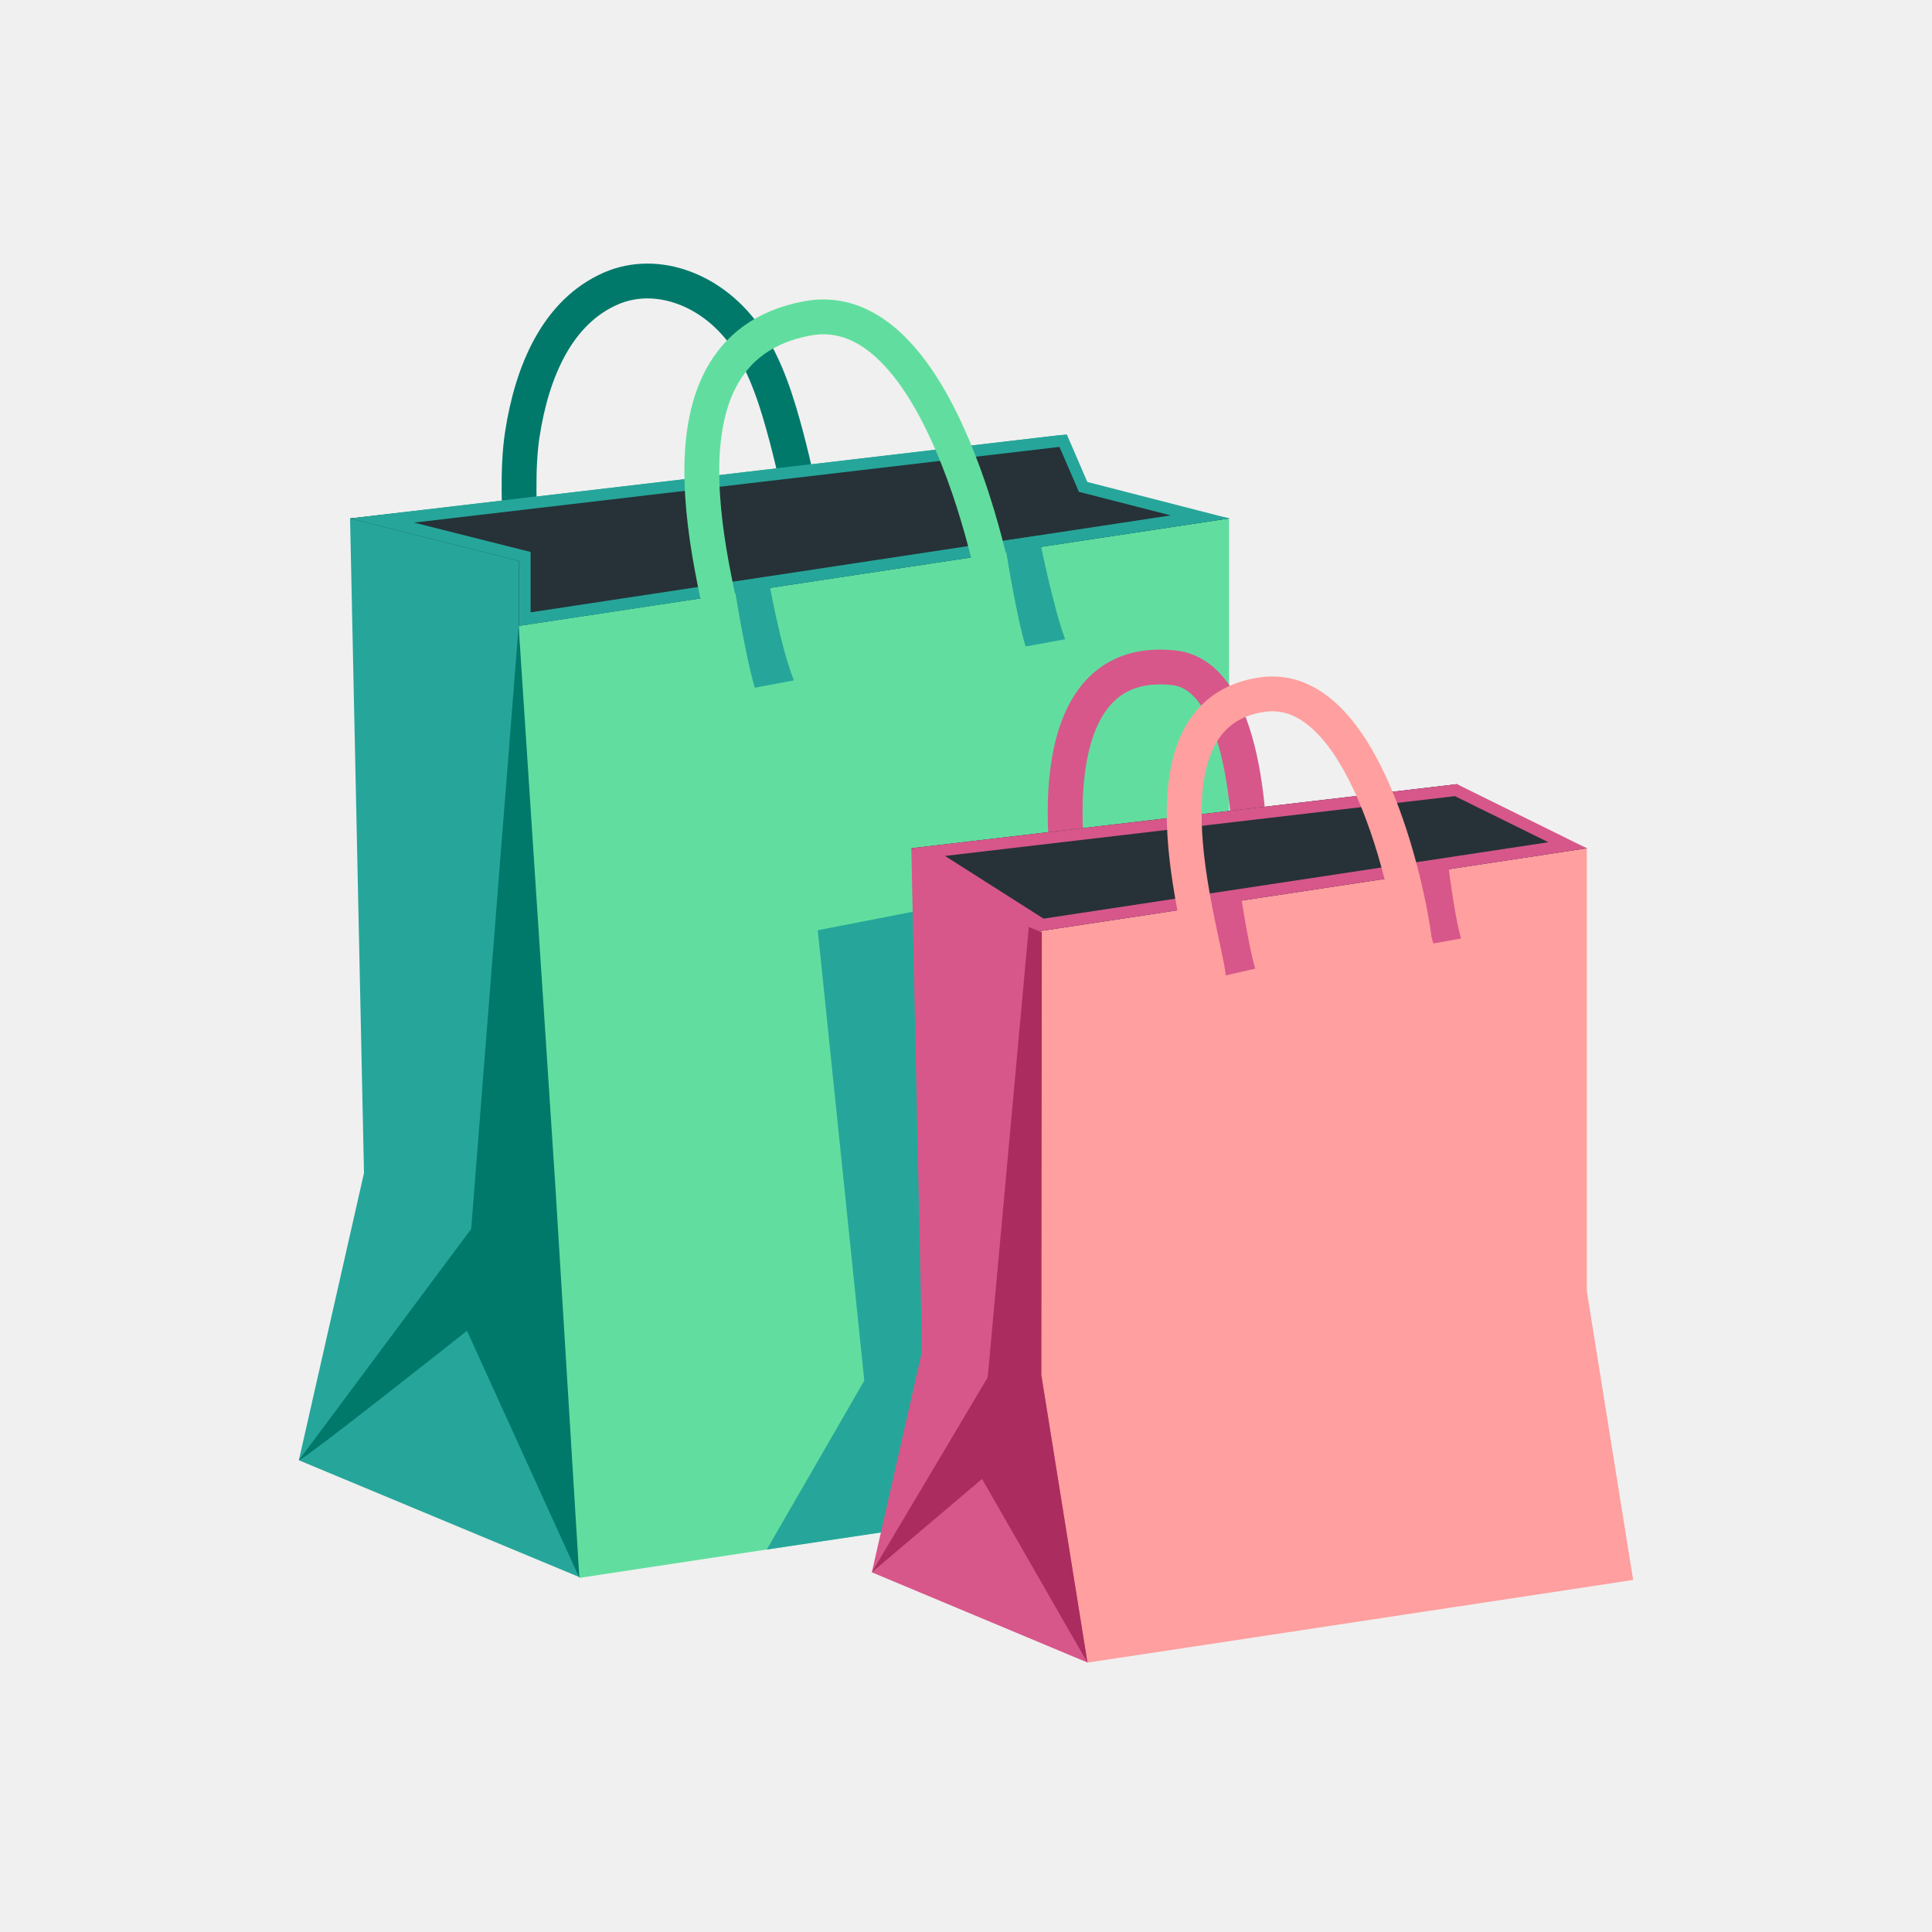
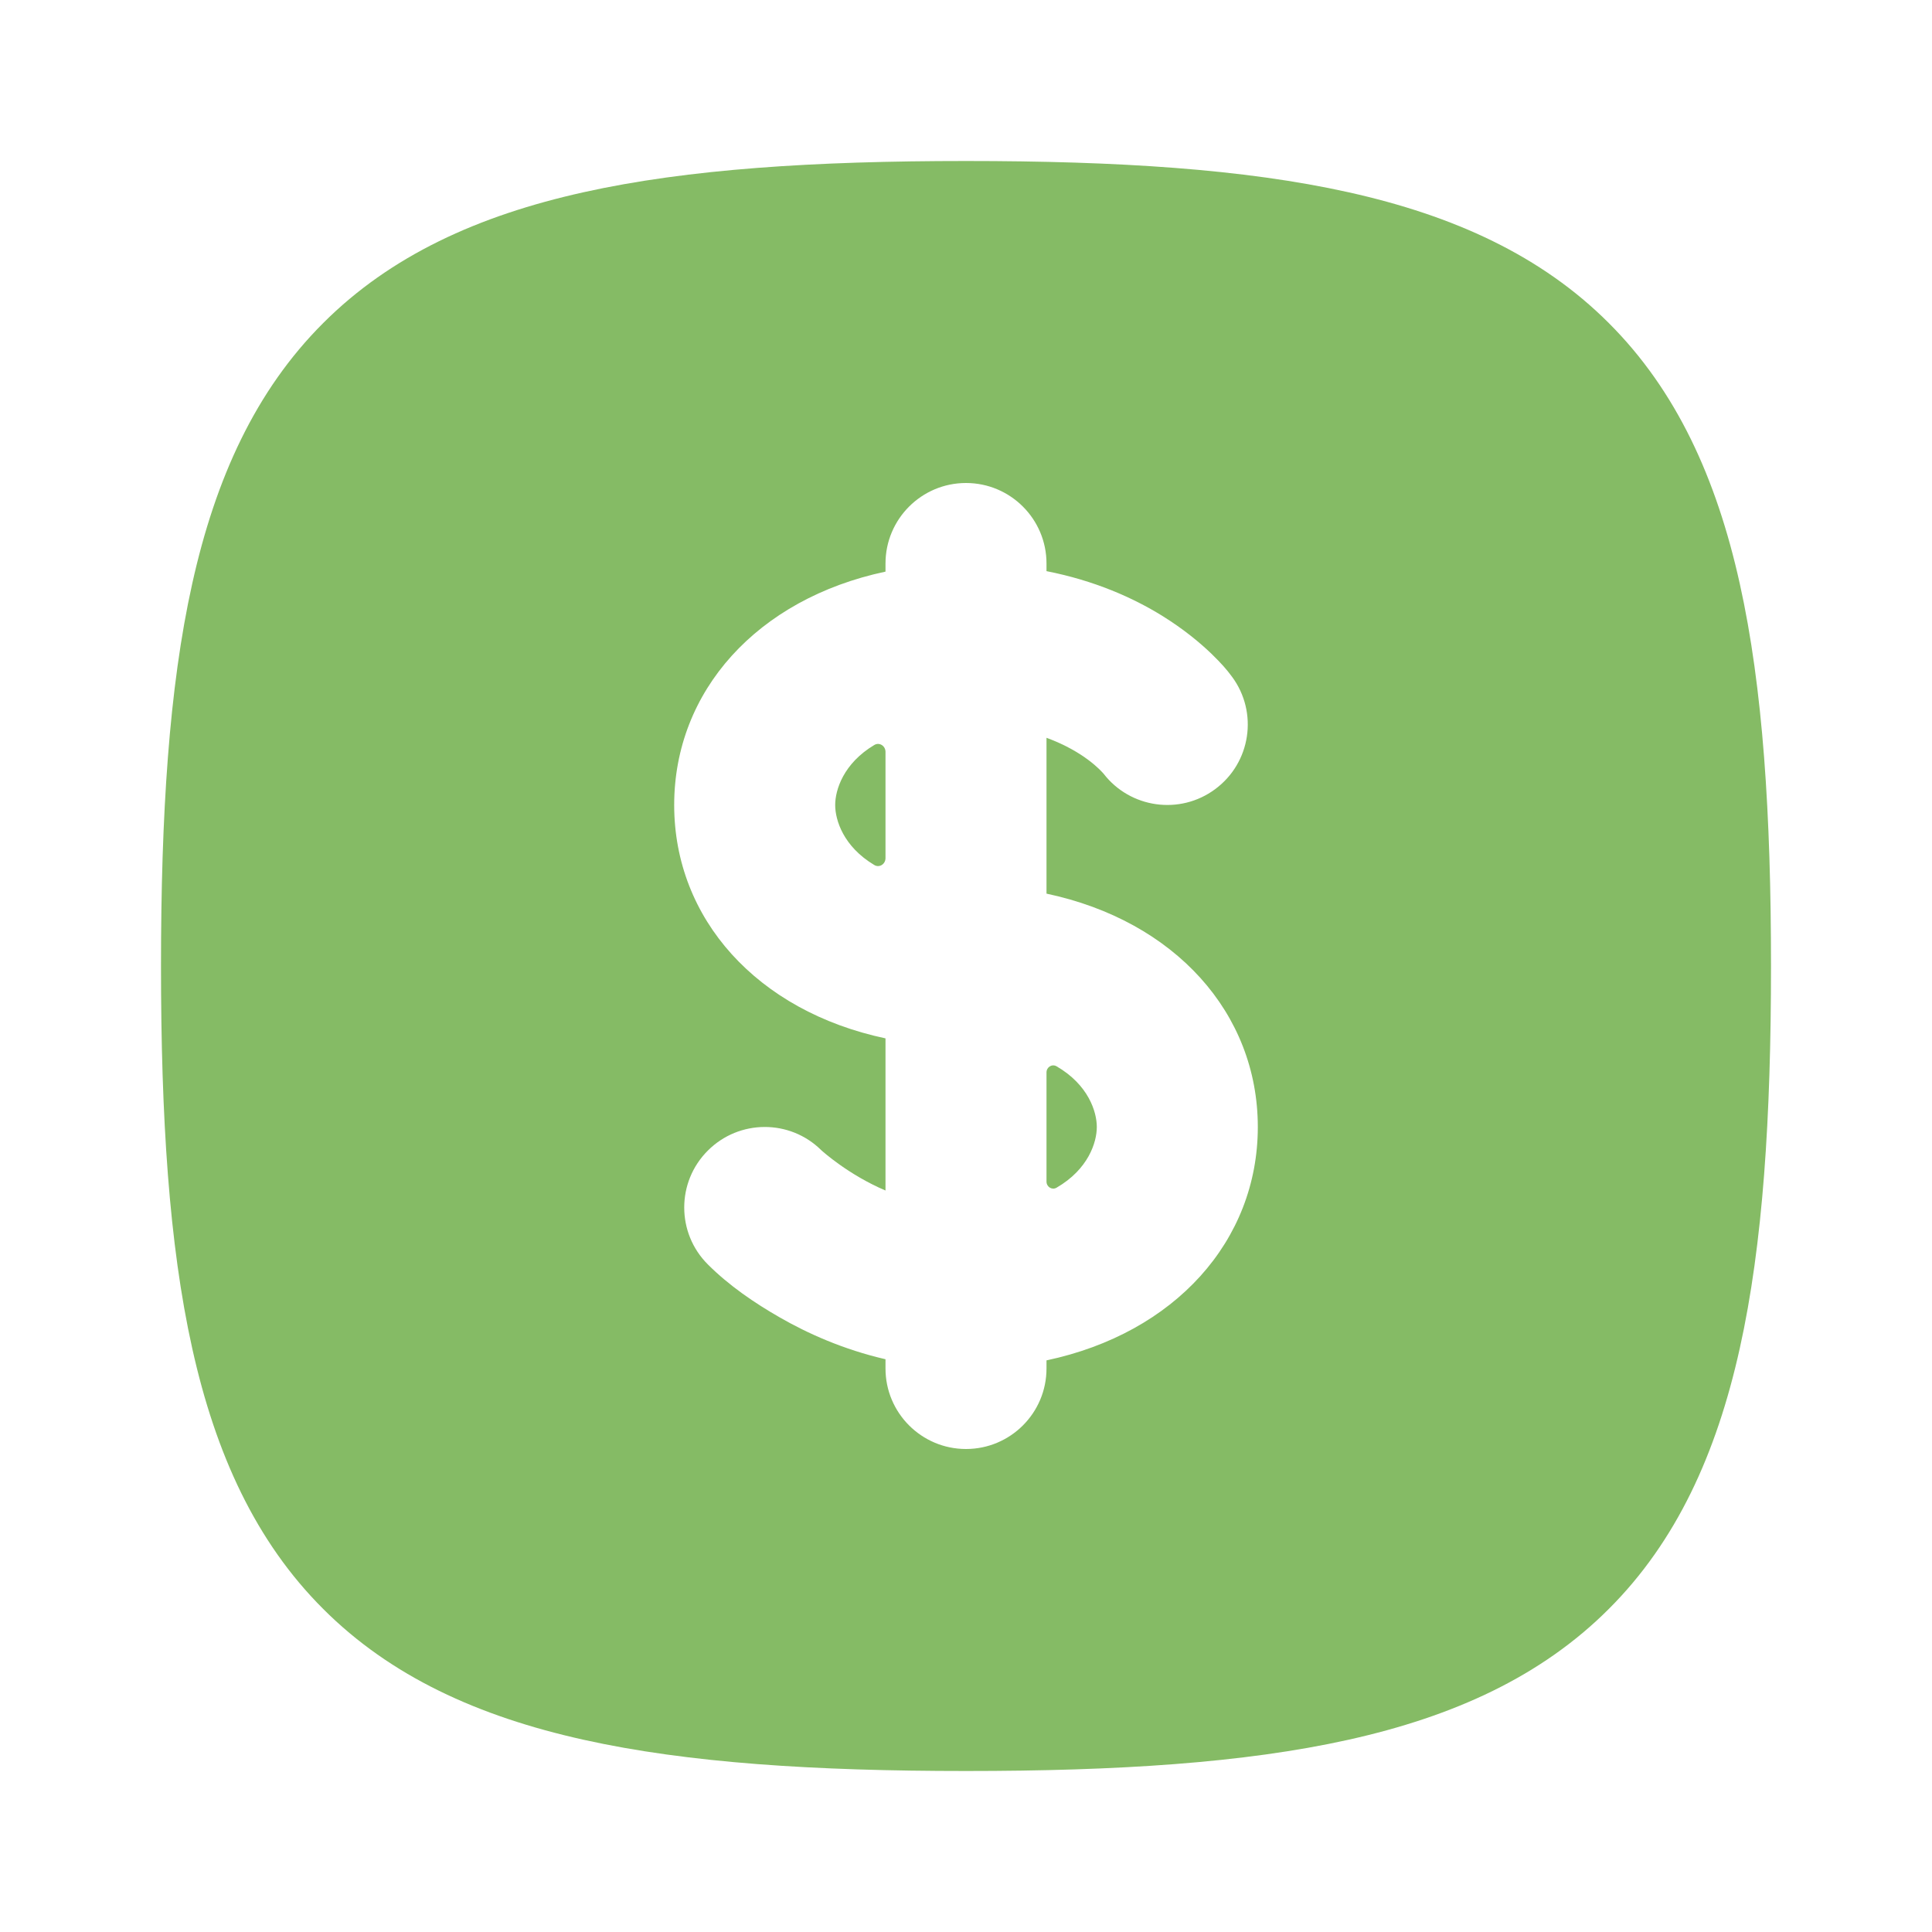
- <svg xmlns="http://www.w3.org/2000/svg" width="800px" height="800px" viewBox="-19.2 -19.2 166.40 166.40" aria-hidden="true" role="img" class="iconify iconify--noto" preserveAspectRatio="xMidYMid meet" fill="#000000">
+ <svg xmlns="http://www.w3.org/2000/svg" width="800px" height="800px" viewBox="0 0 24.00 24.00" fill="none">
  <g id="SVGRepo_bgCarrier" stroke-width="0" />
  <g id="SVGRepo_tracerCarrier" stroke-linecap="round" stroke-linejoin="round" />
  <g id="SVGRepo_iconCarrier">
-     <path d="M26.96 39.45c-.75-5.68-2.02-15.69-1.18-21.2s3.04-10.59 7.63-12.6c3.97-1.73 8.92.1 11.78 4.38c1.63 2.44 2.56 5.45 3.35 8.43c1.35 5.12 2.64 12.12 3.29 17.39" fill="none" stroke="#00796b" stroke-width="3" stroke-miterlimit="10"> </path>
-     <path fill="#26a69a" d="M30.71 116.64L6.54 106.57l5.61-24.74l-1.2-56.38l61.16-7.18v5.34l14.55 1.84z"> </path>
-     <path fill="#61de9f" d="M91.85 107.44L30.7 116.7l-5.2-32.38V34.7l61.16-9.25v49.61z"> </path>
-     <path fill="#263238" d="M25.5 34.7v-5.58l-14.55-3.67l61.28-6.8l1.96 4.34l12.47 2.46z"> </path>
-     <path d="M6.54 106.57c.42 0 14.48-11.15 14.48-11.15l9.68 21.28l-2.08-33.93l-3.15-48.07l-4.09 51.95l-14.84 19.92z" fill="#00796b"> </path>
-     <path d="M72.05 19.29l1.48 3.42l.19.45l.47.12l7.45 1.91l-55.14 8.35v-5.2l-.76-.19l-9.28-2.34l55.59-6.52m.63-1.08l-61.72 7.24l14.55 3.67v5.59l61.15-9.26l-12.21-3.14l-1.77-4.1z" fill="#26a69a"> </path>
-     <path d="M43.95 38.45C43.2 32.78 35.39 11 50.34 8.22c11.3-2.1 16.29 21.97 16.95 27.25" fill="none" stroke="#61de9f" stroke-width="3" stroke-miterlimit="10"> </path>
-     <path d="M45.81 40.03c-.87-2.93-1.78-8.85-1.82-9.11l2.96-.45c.01.06 1.07 6.1 2.23 8.93l-3.37.63z" fill="#26a69a"> </path>
-     <path d="M69.13 36.48c-.87-2.93-1.78-8.85-1.82-9.11l2.96-.45c.01.06 1.24 6.2 2.27 8.94l-3.41.62z" fill="#26a69a"> </path>
-     <path fill="#26a69a" d="M46.84 114.26l8.4-14.55l-4.01-38.79l33.57-6.53l-18 56.89z"> </path>
-     <g>
-       <path d="M73.07 57.05s-3.78-20.07 8.81-18.74c6.85.72 6.57 16.65 6.57 16.65" fill="none" stroke="#d7578a" stroke-width="3" stroke-miterlimit="10"> </path>
-       <path fill="#d7578a" d="M74.46 123.99l-18.57-7.77l4.32-19.02l-.92-43.34l47-5.52v4.11l11.18 1.41z"> </path>
-       <path fill="#ff9f9f" d="M121.46 116.88l-47 7.12l-3.99-24.89V60.98l47-7.12V92z"> </path>
-       <path fill="#263238" d="M70.47 60.98l-3.76-2.88l-7.42-4.24l47-5.52l4.27 2.69l6.91 2.83z"> </path>
-       <path d="M106.11 49.37l8.05 3.97l-43.48 6.58l-8.49-5.4l43.92-5.15m.18-1.03l-47 5.52l11.18 7.12l47-7.12l-11.18-5.52z" fill="#d7578a"> </path>
-       <path d="M86.36 64.81c-.67-2.24-1.36-6.79-1.39-6.98l2.64-.34c.01.05.68 4.63 1.3 6.74l-2.55.58z" fill="#d7578a"> </path>
-       <path d="M104.25 62.06c-.67-2.24-1.36-6.79-1.39-6.98l2.61-.33c.01.05.55 4.77 1.17 6.88l-2.39.43z" fill="#d7578a"> </path>
-       <path d="M84.88 64.91c-.58-4.36-6.52-22.74 4.68-24.29c8.75-1.21 12.52 16.89 13.03 20.94" fill="none" stroke="#ff9f9f" stroke-width="3" stroke-miterlimit="10"> </path>
-     </g>
-     <path fill="#ab2c5e" d="M55.89 116.22l9.49-8.04L74.46 124l-3.97-24.74l.04-38.16l-1.12-.46l-3.54 38.79z"> </path>
+     <rect width="24" height="24" fill="white" />
+     <path fill-rule="evenodd" clip-rule="evenodd" d="M12 2C10.124 2 8.549 2.099 7.25 2.388C5.94 2.679 4.851 3.176 4.014 4.014C3.176 4.851 2.679 5.94 2.388 7.25C2.099 8.549 2 10.124 2 12C2 13.876 2.099 15.451 2.388 16.75C2.679 18.06 3.176 19.149 4.014 19.986C4.851 20.824 5.94 21.321 7.25 21.612C8.549 21.901 10.124 22 12 22C13.876 22 15.451 21.901 16.75 21.612C18.06 21.321 19.149 20.824 19.986 19.986C20.824 19.149 21.321 18.06 21.612 16.75C21.901 15.451 22 13.876 22 12C22 10.124 21.901 8.549 21.612 7.25C21.321 5.94 20.824 4.851 19.986 4.014C19.149 3.176 18.06 2.679 16.75 2.388C15.451 2.099 13.876 2 12 2ZM12 6C12.552 6 13 6.448 13 7V7.095C13.595 7.212 14.072 7.424 14.436 7.649C14.707 7.817 14.911 7.988 15.053 8.125C15.173 8.242 15.24 8.319 15.303 8.405L15.304 8.406C15.633 8.85 15.539 9.476 15.094 9.804C14.656 10.128 14.04 10.04 13.709 9.611C13.682 9.581 13.473 9.339 13 9.165V11.101C14.595 11.439 15.625 12.586 15.625 14C15.625 15.414 14.595 16.561 13 16.899V17C13 17.552 12.552 18 12 18C11.448 18 11 17.552 11 17V16.885C10.475 16.764 10.031 16.563 9.691 16.368C9.371 16.185 9.055 15.969 8.793 15.707C8.402 15.317 8.402 14.683 8.793 14.293C9.182 13.904 9.811 13.902 10.201 14.287C10.219 14.304 10.543 14.595 11 14.789V12.899C9.405 12.561 8.375 11.414 8.375 10C8.375 8.586 9.405 7.439 11 7.101V7C11 6.448 11.448 6 12 6Z" fill="#85BB65" />
+     <path fill-rule="evenodd" clip-rule="evenodd" d="M13.125 13.246C13.068 13.213 13 13.256 13 13.322V14.678C13 14.744 13.068 14.787 13.125 14.754V14.754C13.52 14.525 13.625 14.19 13.625 14C13.625 13.81 13.52 13.475 13.125 13.246V13.246Z" fill="#85BB65" />
+     <path fill-rule="evenodd" clip-rule="evenodd" d="M11 9.34C11 9.265 10.923 9.216 10.86 9.255V9.255C10.477 9.484 10.375 9.813 10.375 10C10.375 10.188 10.477 10.516 10.86 10.745V10.745C10.923 10.784 11 10.735 11 10.66V9.34Z" fill="#85BB65" />
  </g>
</svg>
